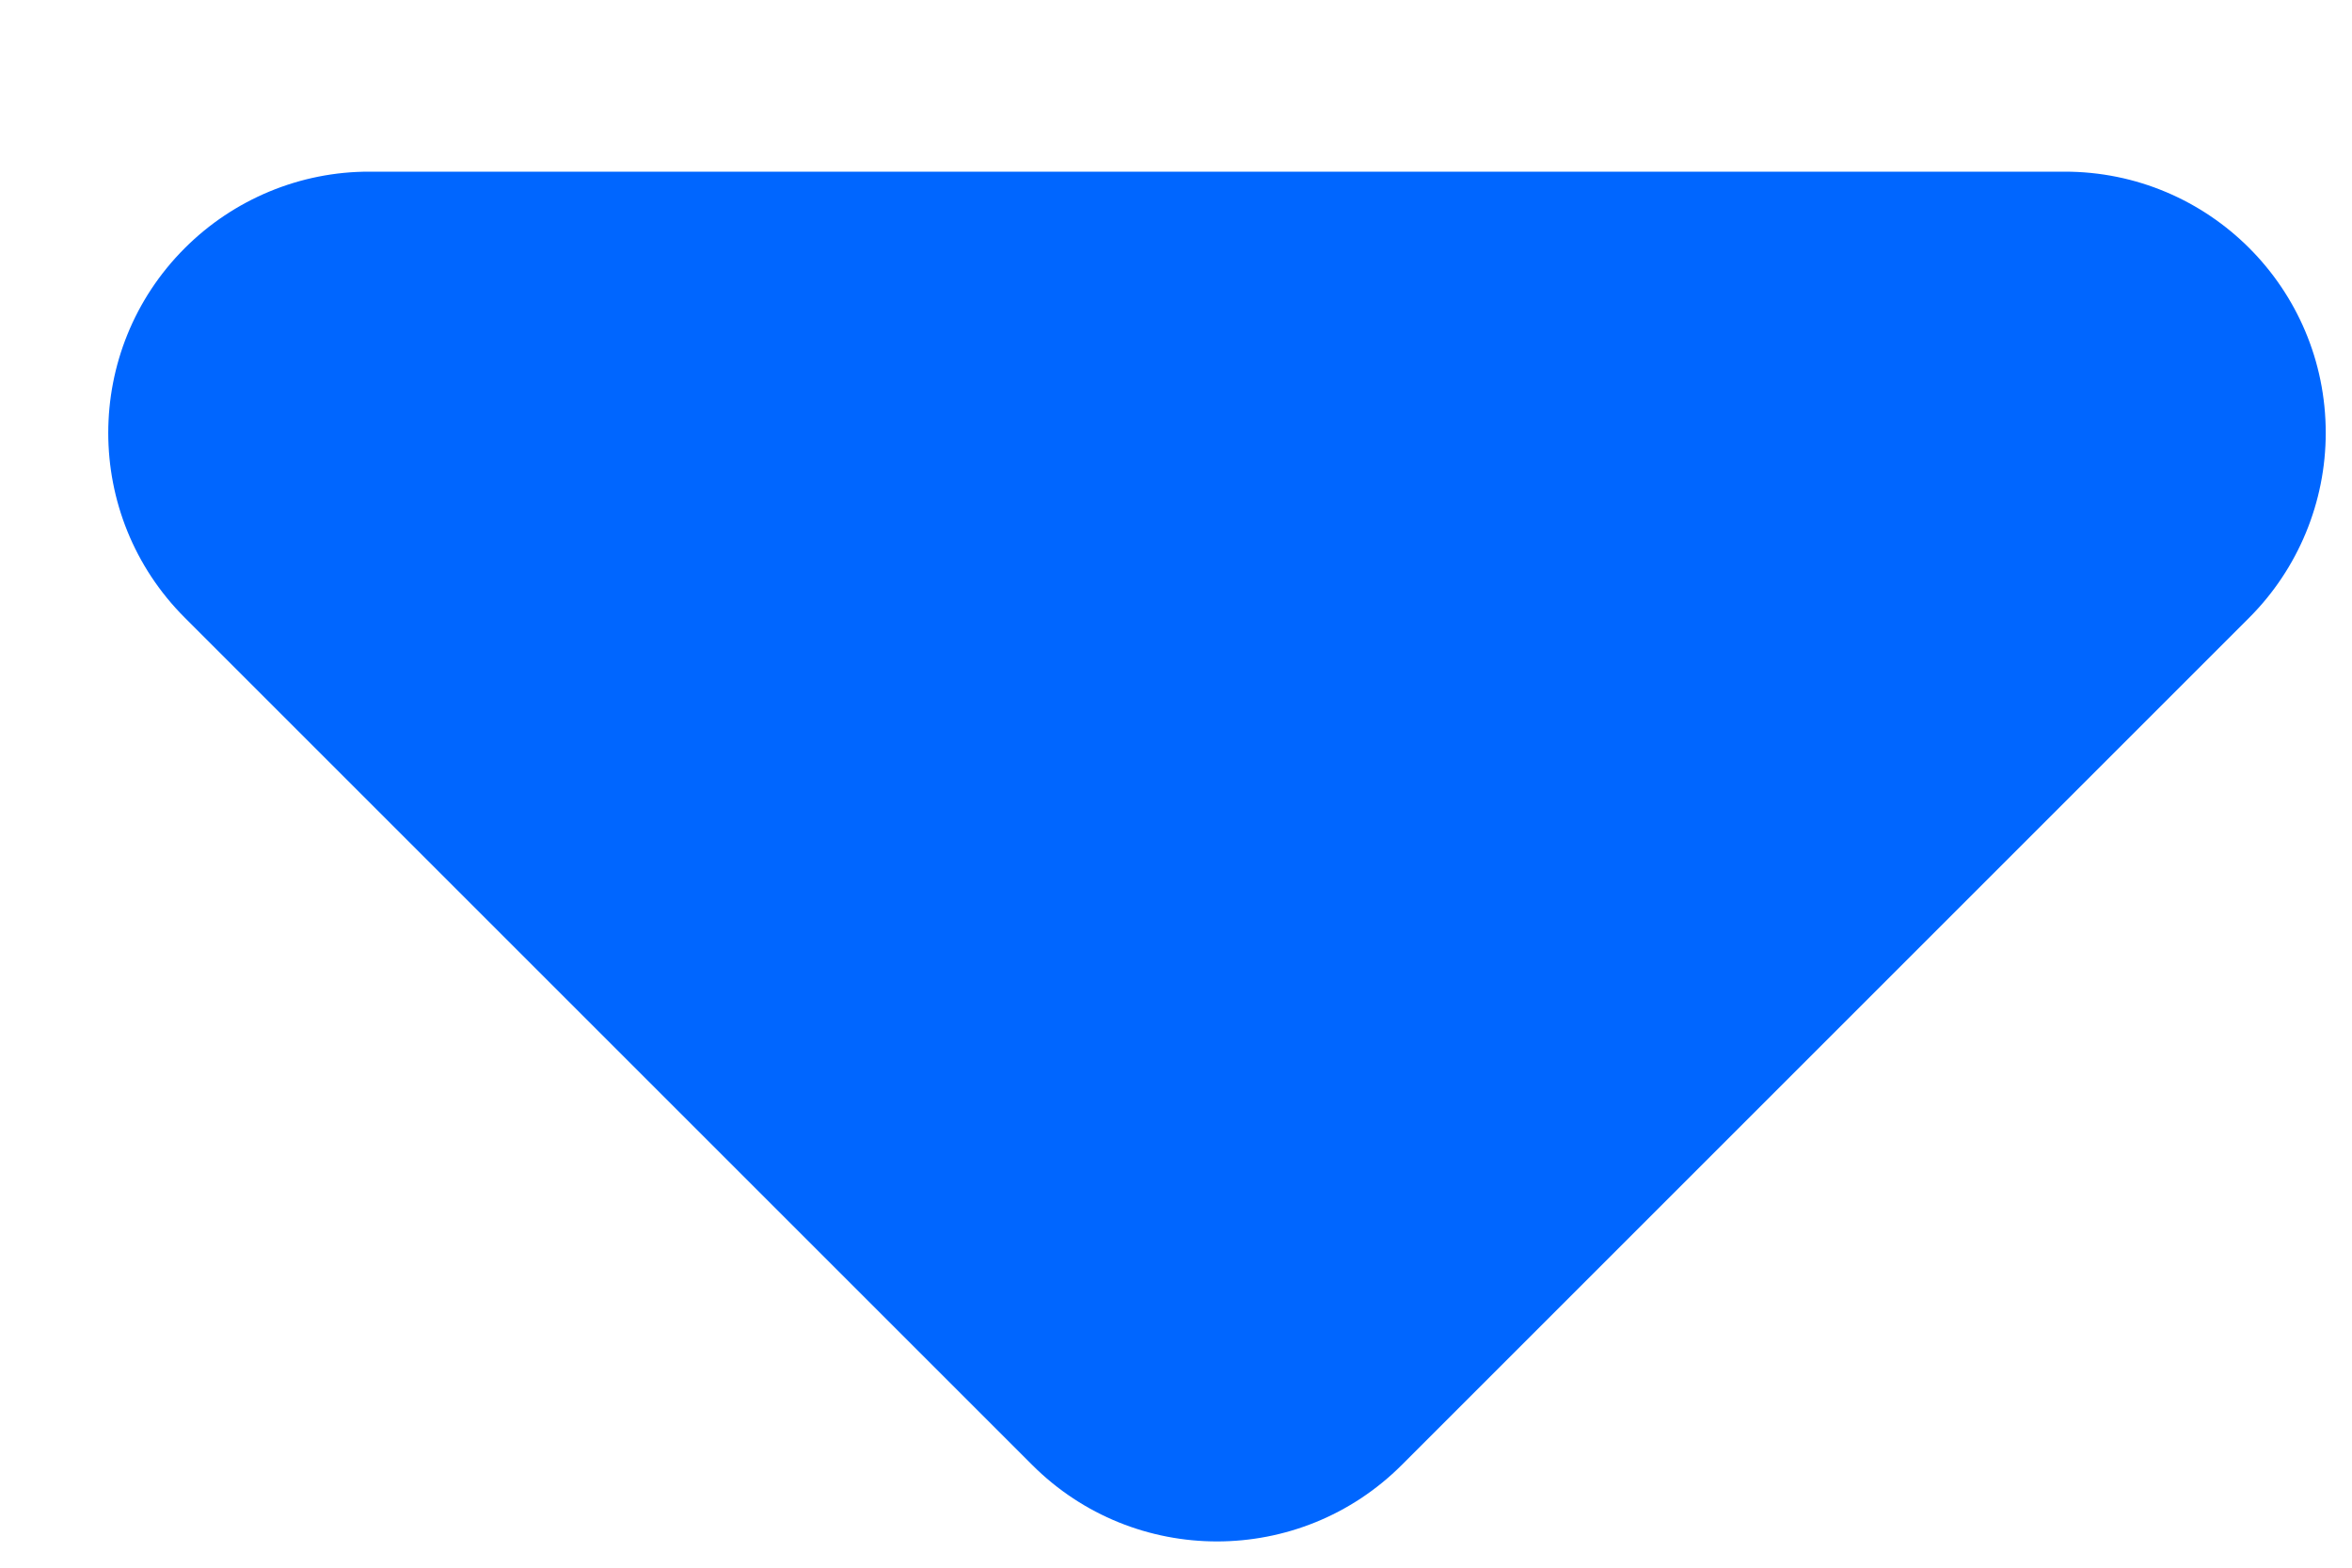
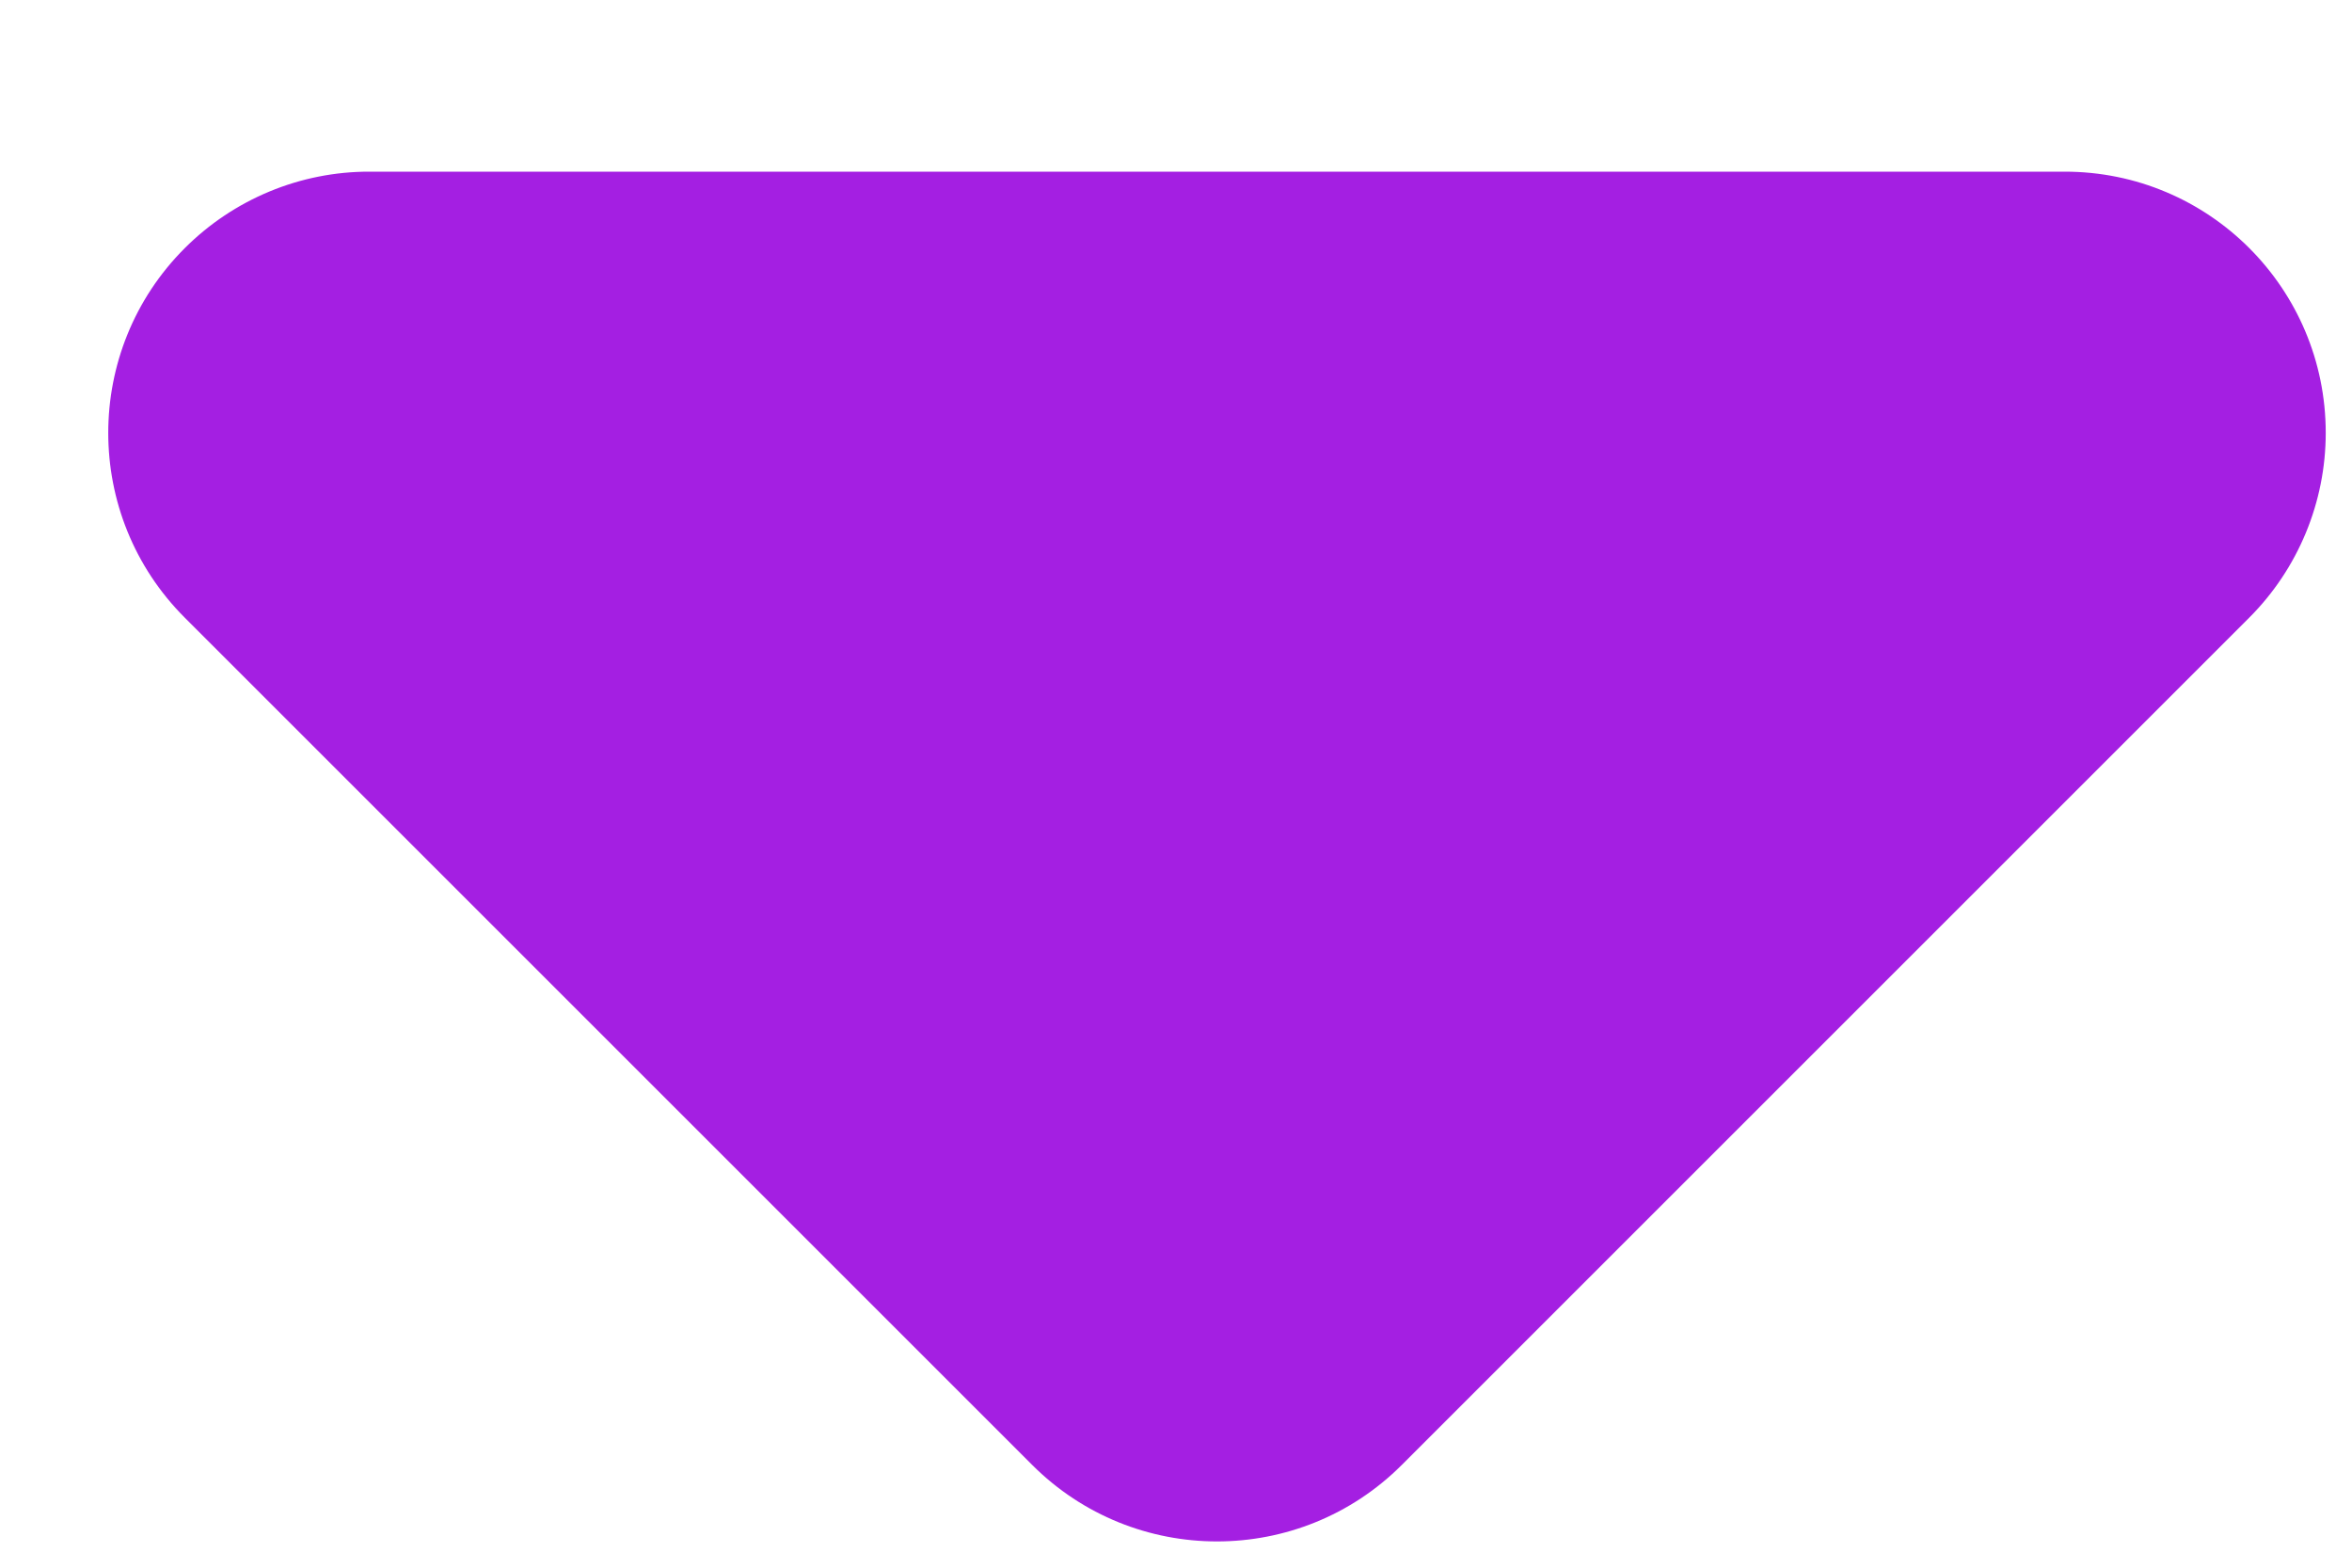
<svg xmlns="http://www.w3.org/2000/svg" width="9px" height="6px" viewBox="0 0 9 6" version="1.1">
  <g id="Page-1" stroke="none" stroke-width="1" fill="none" fill-rule="evenodd">
-     <g id="Design" transform="translate(-752, -56)" fill="#0066FF">
+     <g id="Design" transform="translate(-752, -56)" fill="#A41FE2">
      <path d="M760.657,55.071 L760.657,59.657 C760.657,60.209 760.209,60.657 759.657,60.657 L755.071,60.657 C754.519,60.657 754.071,60.209 754.071,59.657 C754.071,59.392 754.176,59.137 754.364,58.95 L758.95,54.364 C759.34,53.973 759.973,53.973 760.364,54.364 C760.551,54.551 760.657,54.806 760.657,55.071 Z" id="Rectangle-Copy-12" transform="translate(756.6569, 56.65685) rotate(-315) translate(-756.6569, -56.65685) " />
    </g>
  </g>
</svg>
